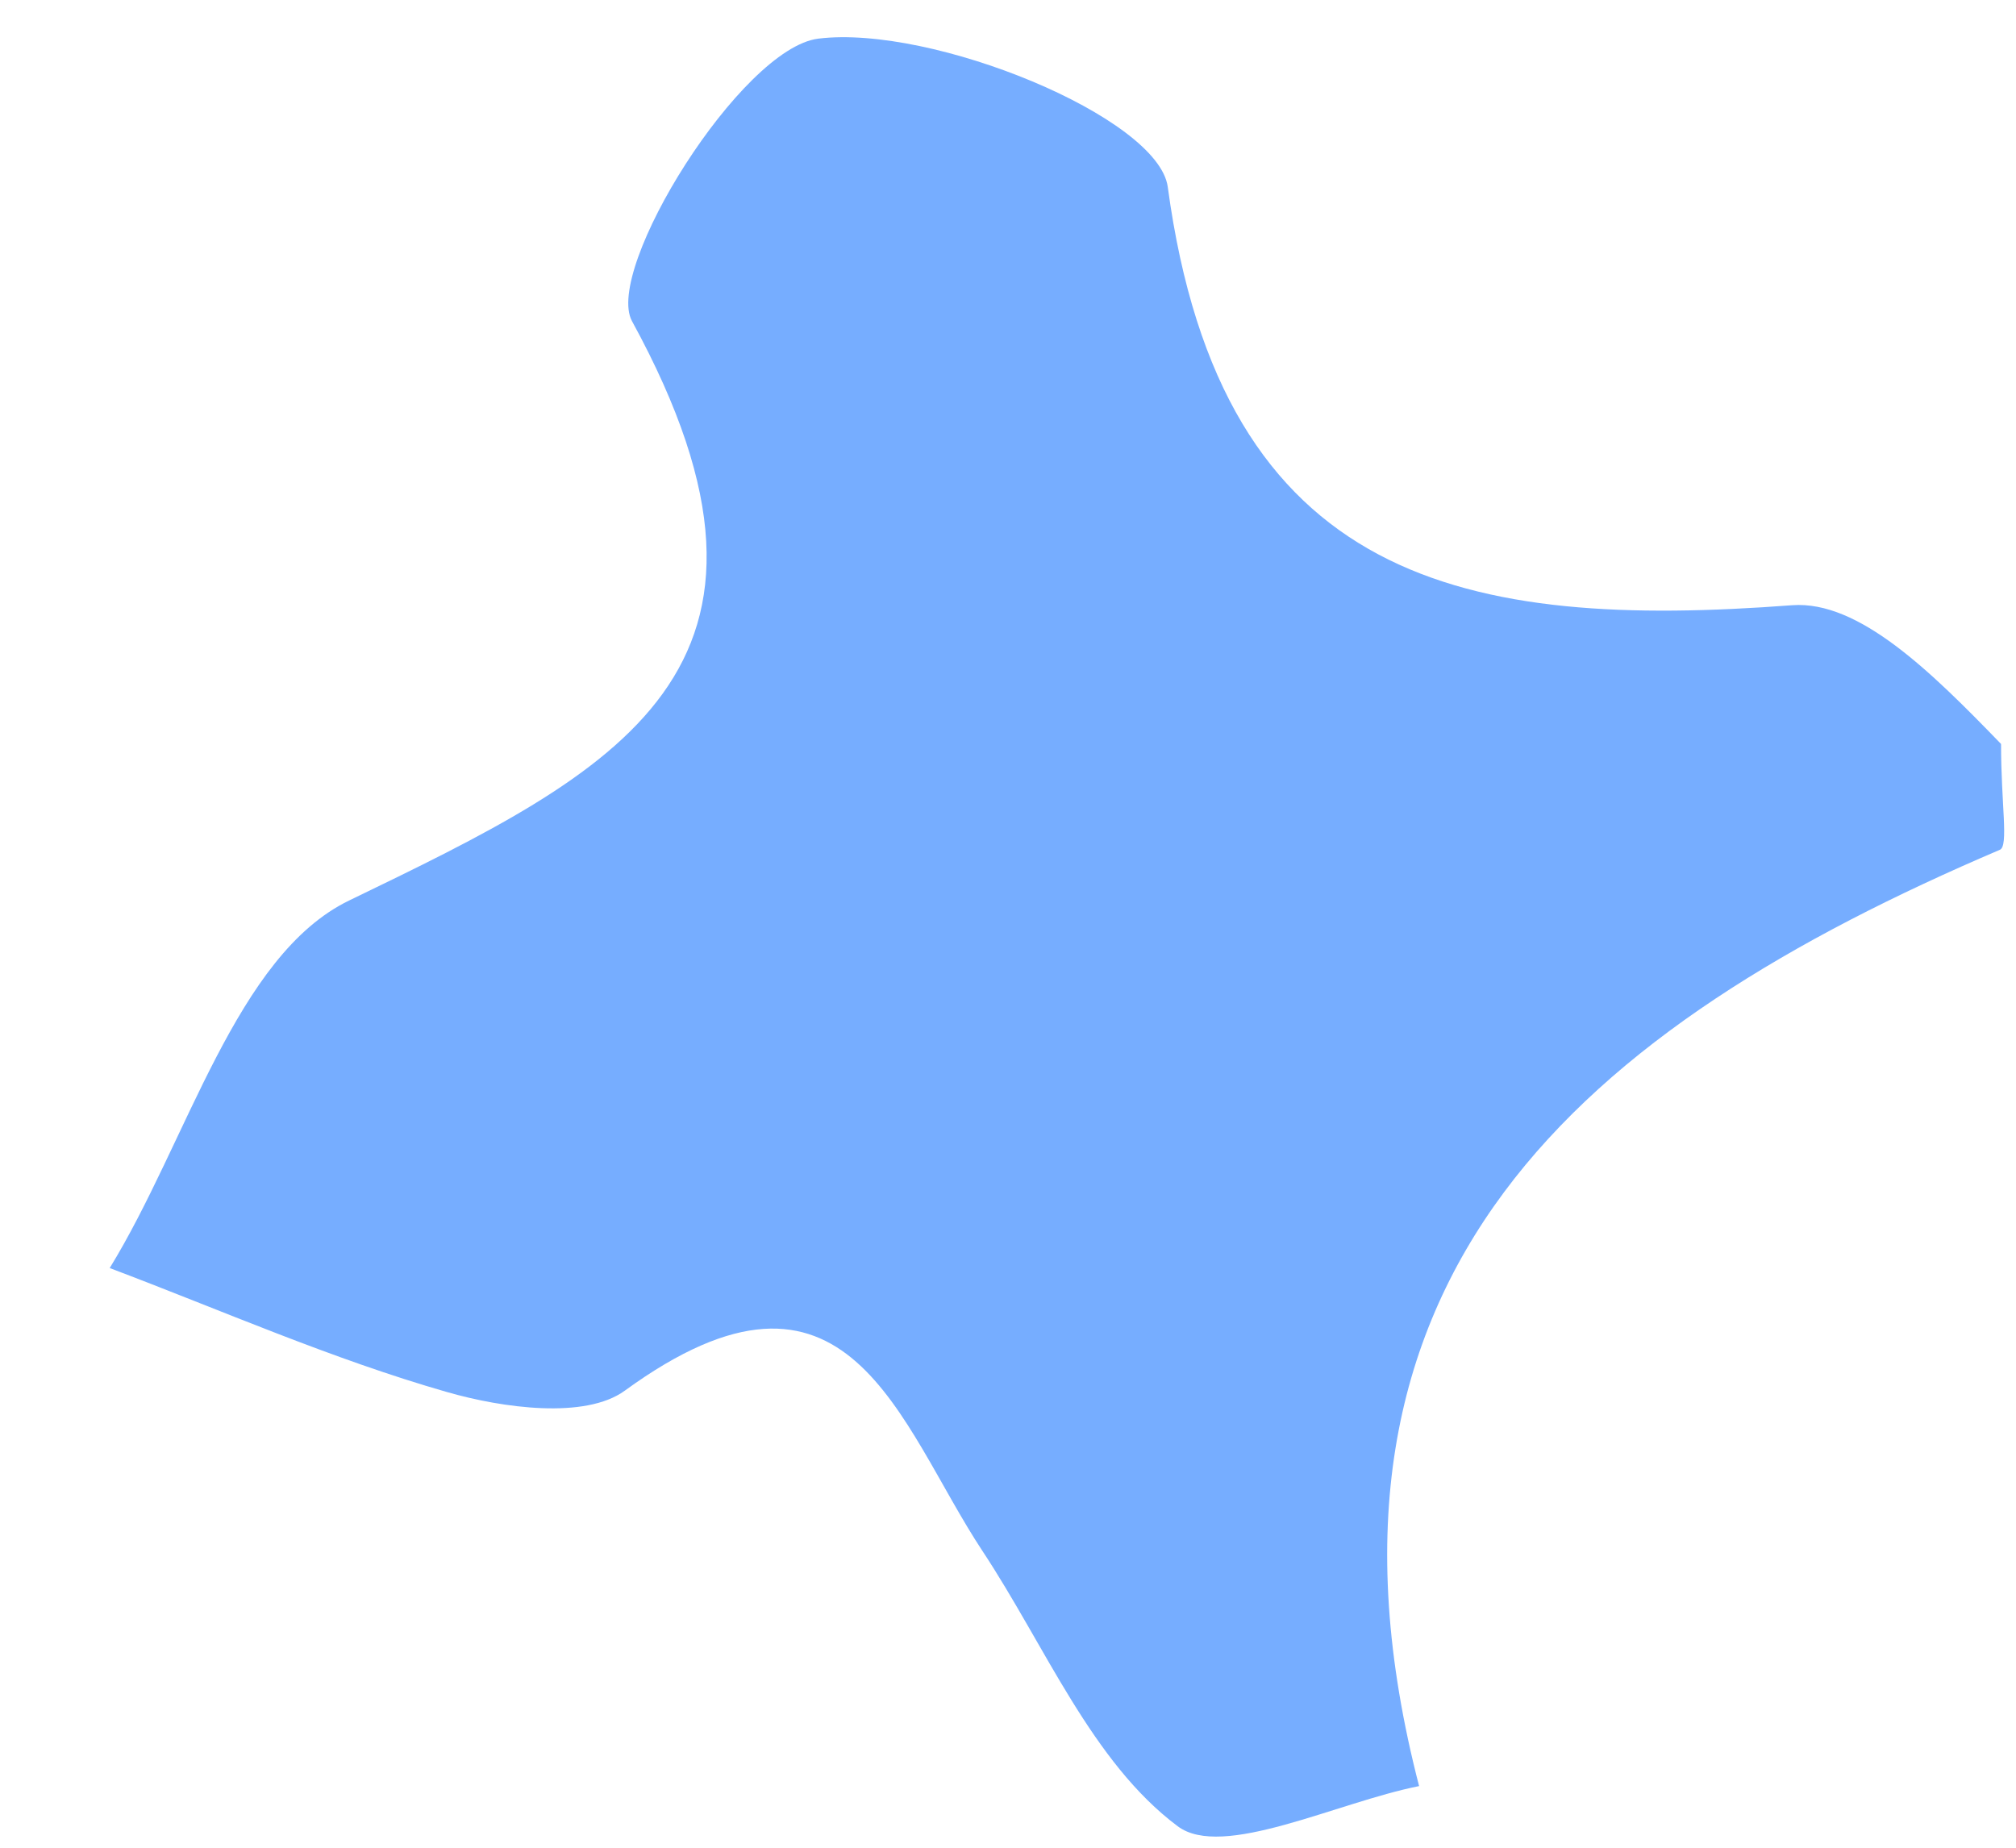
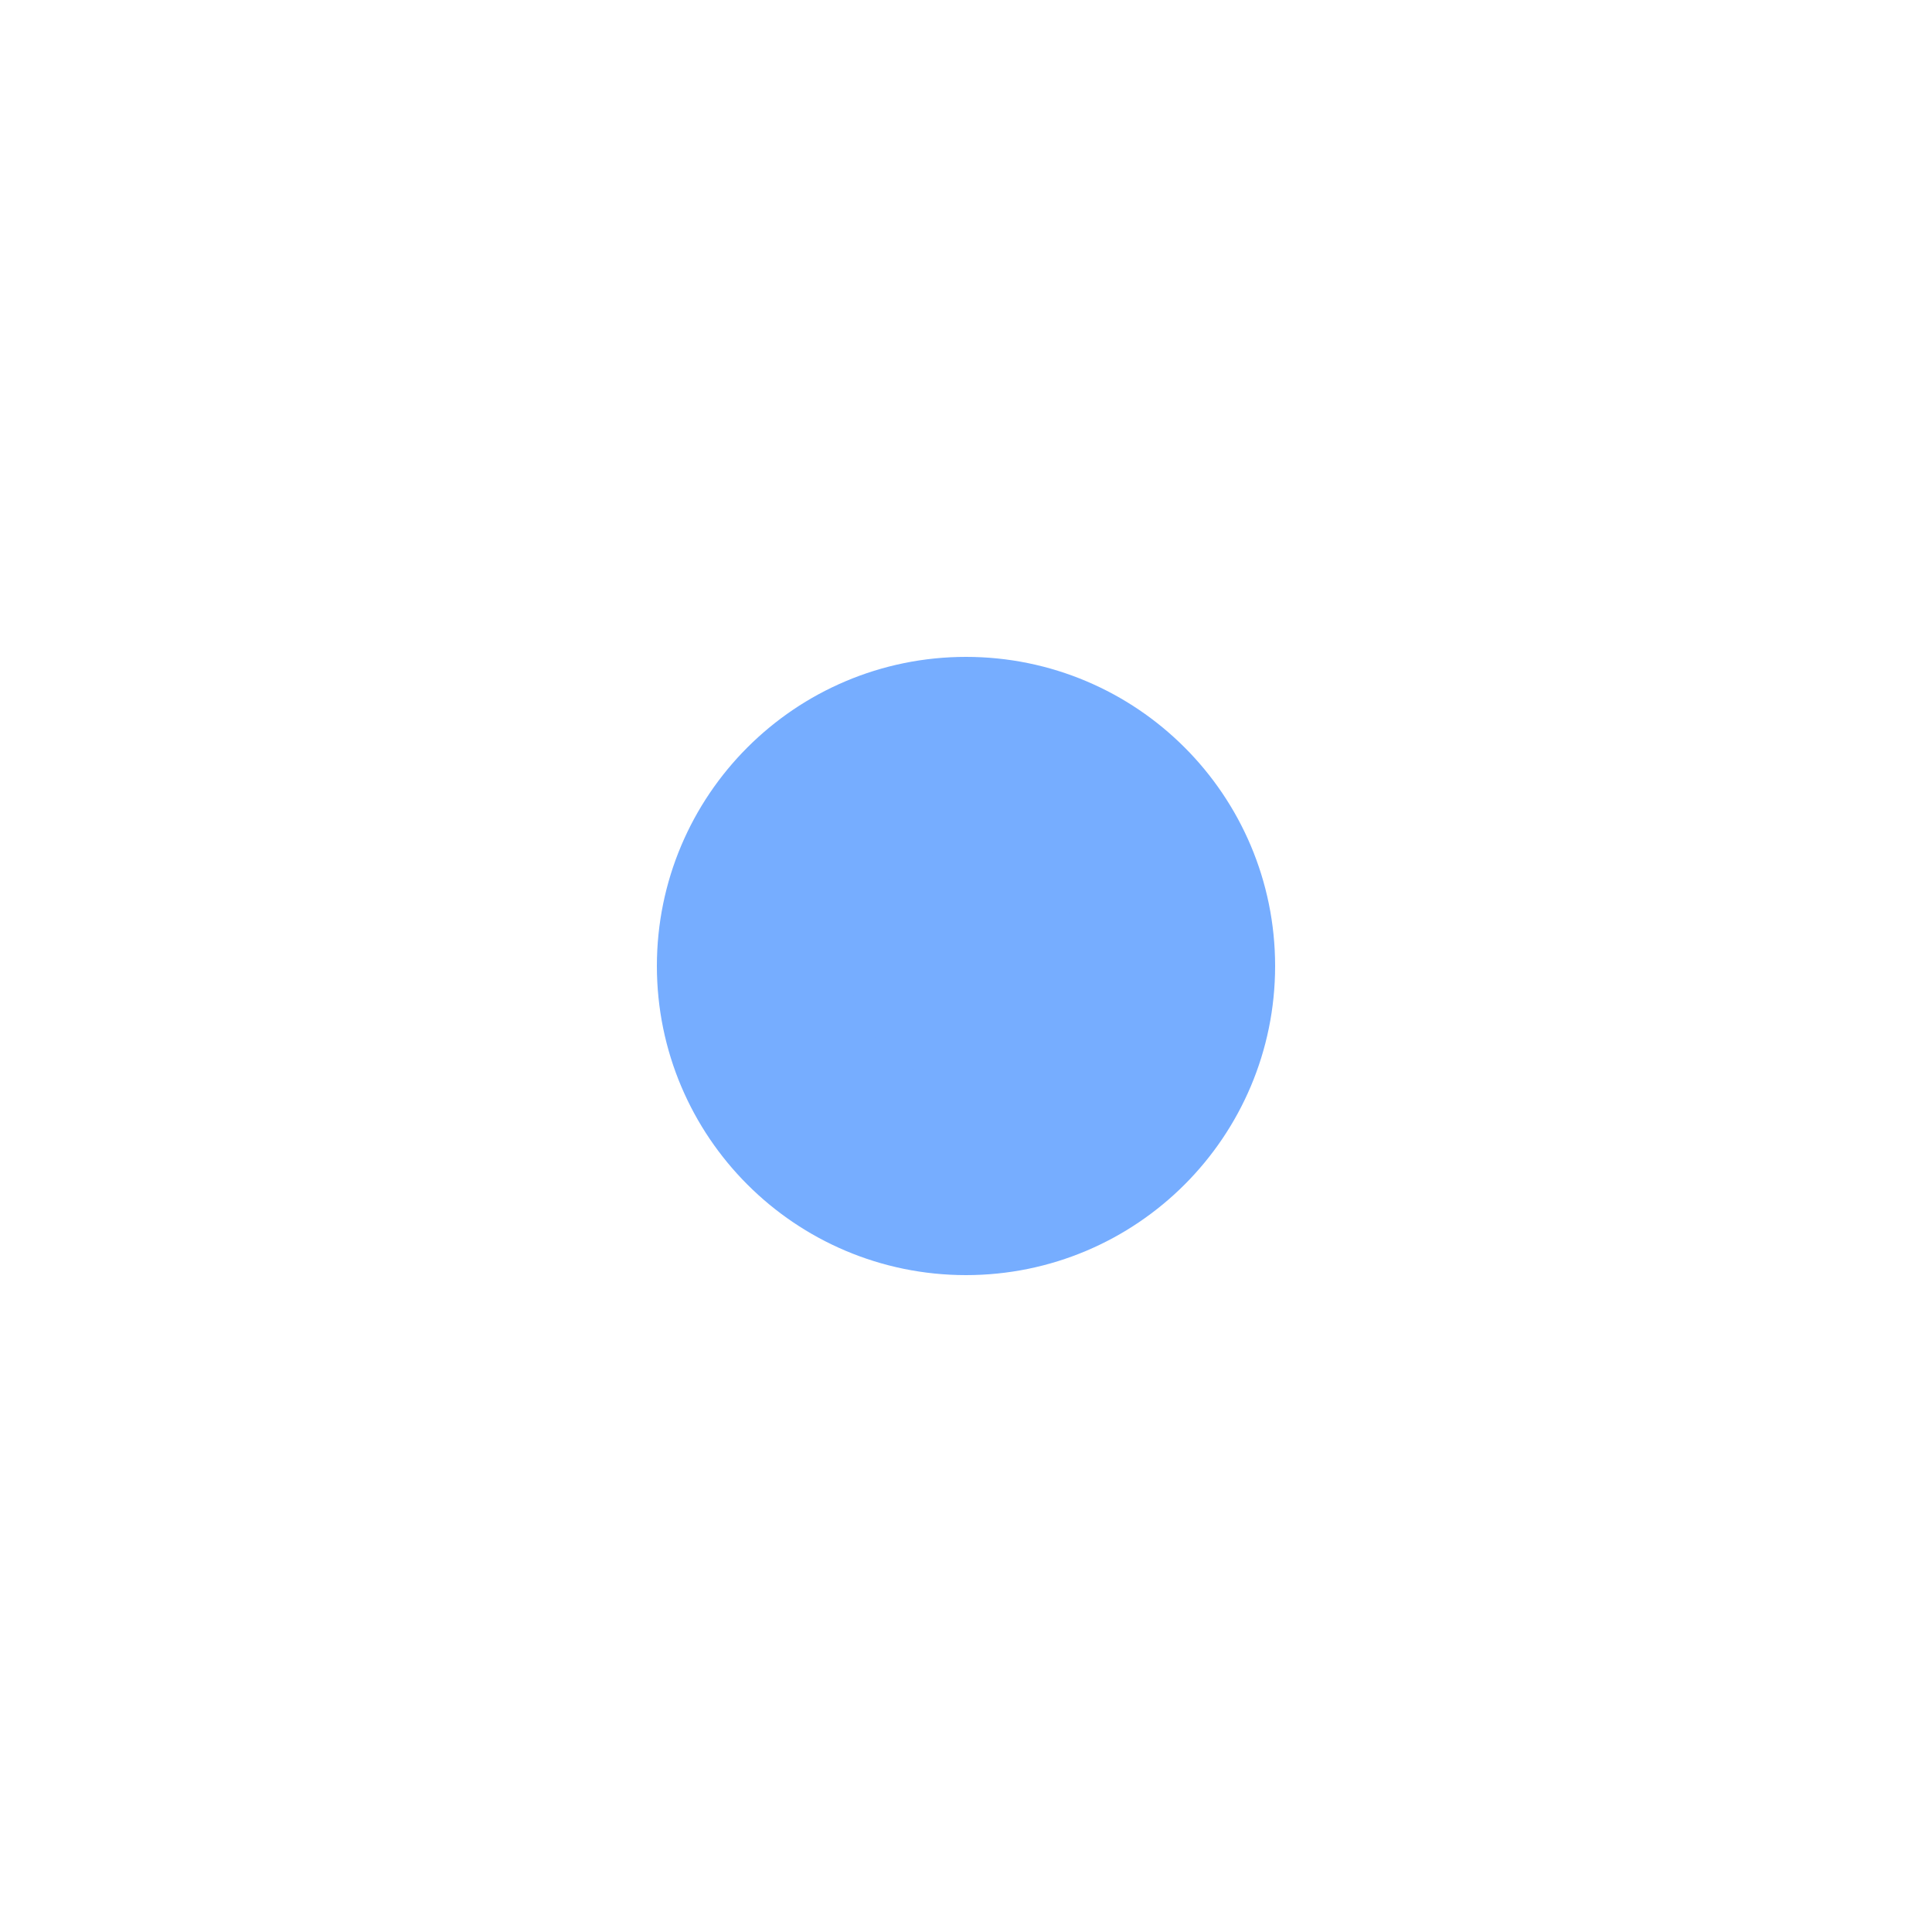
- <svg xmlns="http://www.w3.org/2000/svg" width="12" height="11" viewBox="0 0 12 11" fill="none">
-   <path fill-rule="evenodd" clip-rule="evenodd" d="M11.911 4.429C11.911 4.788 11.957 5.037 11.904 5.059C9.432 6.114 7.657 7.583 8.447 10.633C7.955 10.731 7.276 11.072 7.01 10.872C6.499 10.49 6.222 9.799 5.849 9.235C5.346 8.474 5.054 7.307 3.719 8.279C3.484 8.45 2.993 8.383 2.66 8.287C1.976 8.091 1.32 7.801 0.653 7.549C1.116 6.796 1.405 5.687 2.078 5.361C3.672 4.59 4.901 3.996 3.762 1.912C3.594 1.604 4.411 0.287 4.871 0.23C5.549 0.146 6.895 0.698 6.951 1.113C7.271 3.48 8.734 3.749 10.668 3.603C11.065 3.574 11.495 3.999 11.911 4.429V4.429Z" fill="#76adff" />
+ <svg xmlns="http://www.w3.org/2000/svg" fill="#76adff" width="256px" height="256px" viewBox="0 0 20.00 20.00" stroke="#76adff" stroke-width="2">
+   <g id="SVGRepo_bgCarrier" stroke-width="0" />
+   <g id="SVGRepo_tracerCarrier" stroke-linecap="round" stroke-linejoin="round" />
+   <g id="SVGRepo_iconCarrier">
+     <path d="M7.8 10a2.2 2.2 0 0 0 4.4 0 2.2 2.2 0 0 0-4.4 0z" />
+   </g>
</svg>
